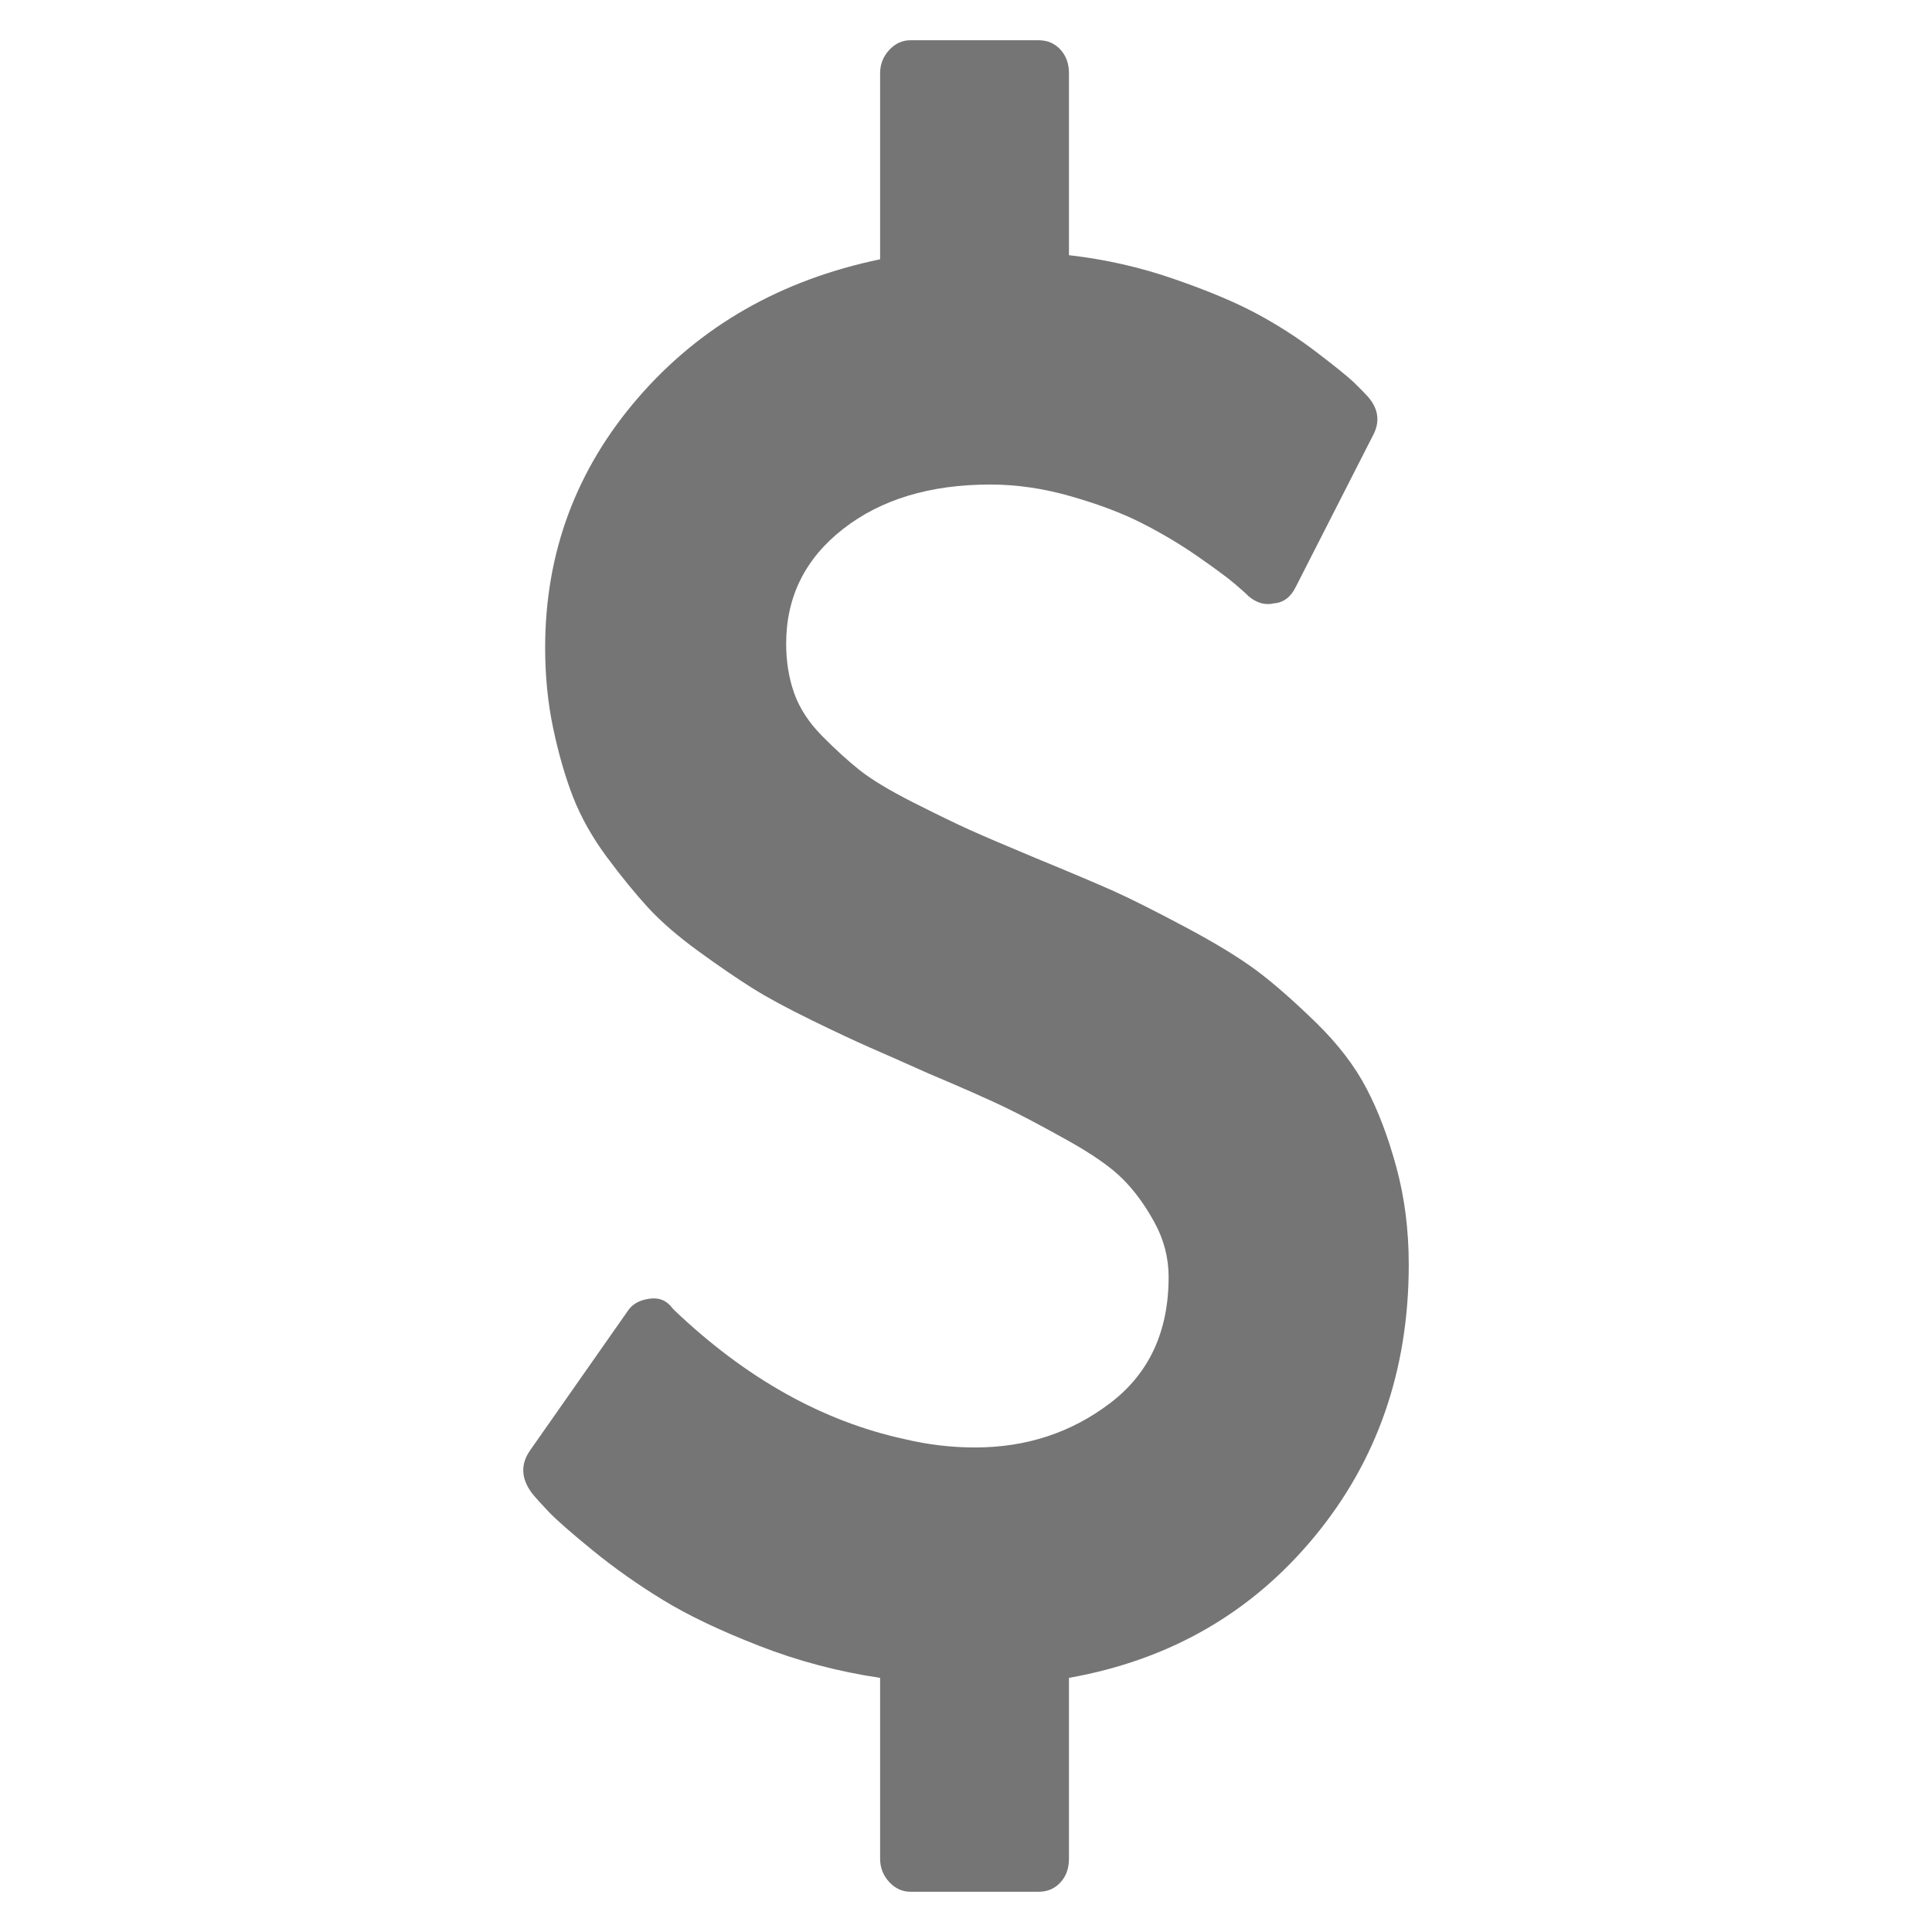
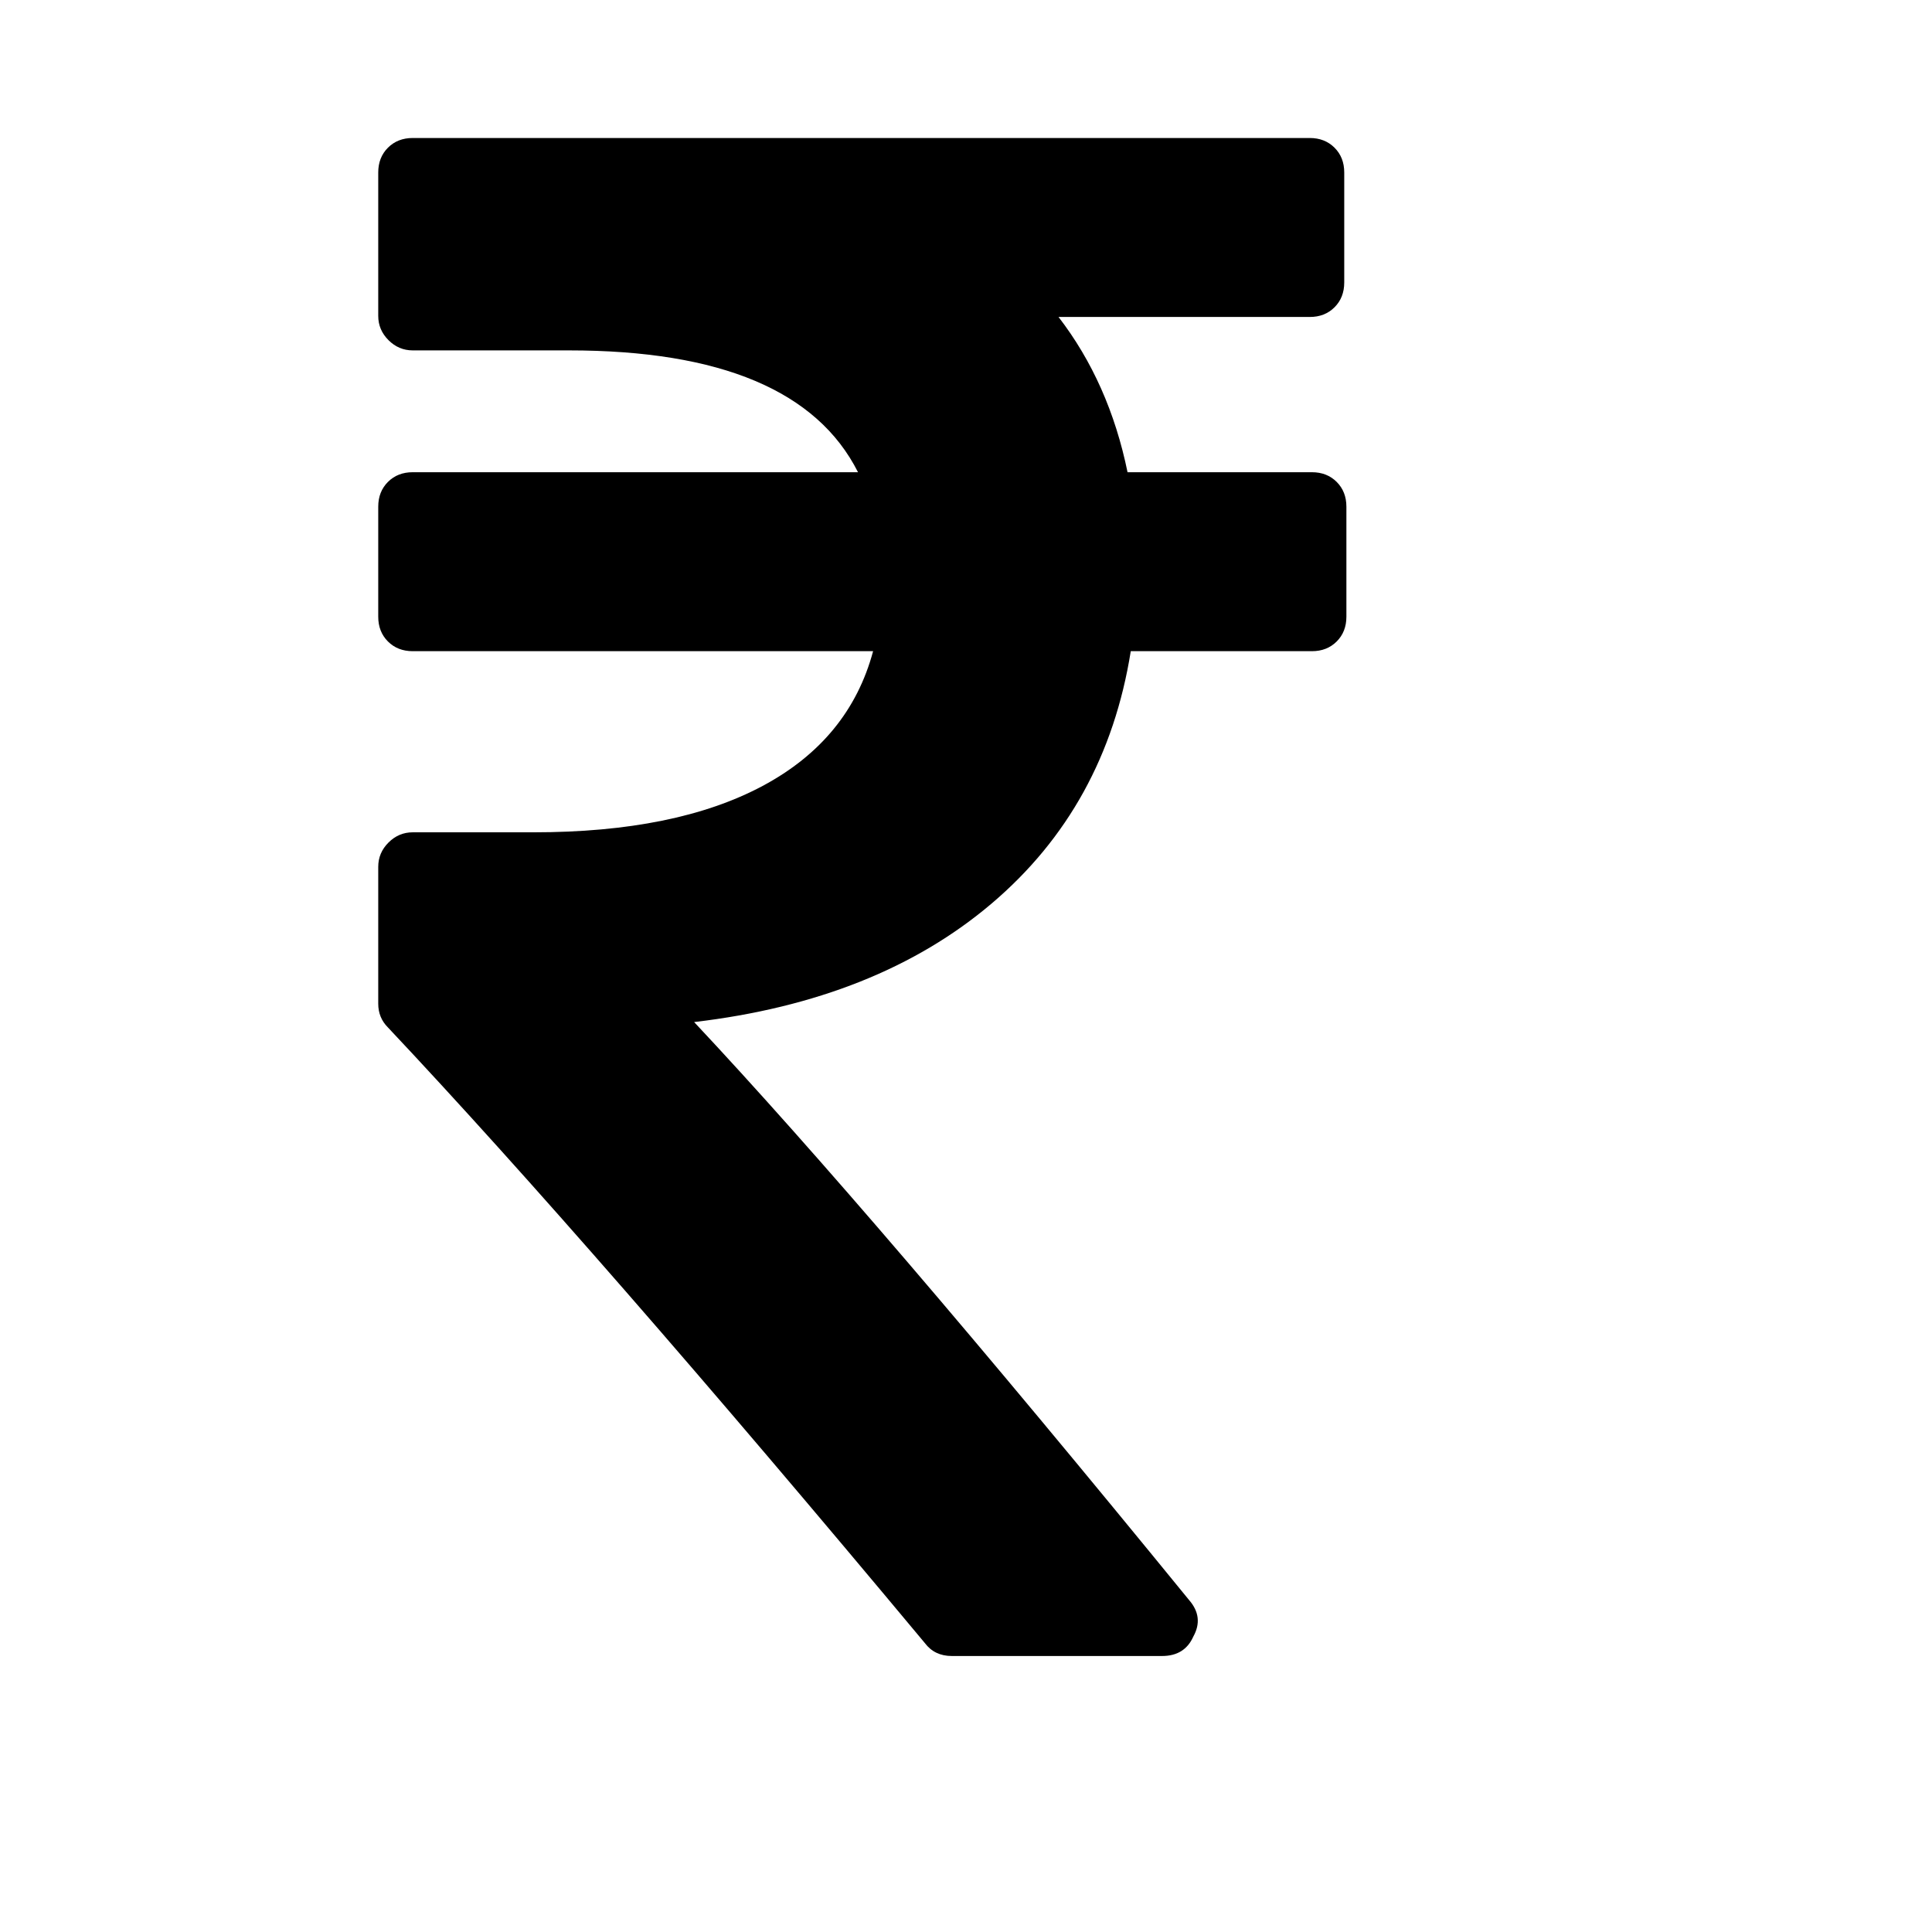
- <svg xmlns="http://www.w3.org/2000/svg" width="24" height="24" viewBox="0 0 24 24" fill="none">
-   <path d="M17.5 15.709C17.5 17.018 17.109 18.146 16.327 19.091C15.545 20.037 14.529 20.621 13.279 20.843V23.089C13.279 23.209 13.244 23.308 13.173 23.384C13.102 23.462 13.012 23.5 12.902 23.5H11.31C11.208 23.5 11.12 23.459 11.045 23.378C10.971 23.297 10.933 23.201 10.933 23.089V20.843C10.415 20.766 9.913 20.634 9.43 20.445C8.947 20.257 8.548 20.067 8.233 19.874C7.919 19.682 7.628 19.476 7.361 19.258C7.094 19.04 6.911 18.88 6.813 18.777C6.715 18.674 6.646 18.597 6.606 18.546C6.473 18.366 6.465 18.191 6.583 18.02L7.797 16.287C7.852 16.201 7.943 16.15 8.068 16.133C8.186 16.116 8.281 16.154 8.351 16.248L8.375 16.274C9.263 17.121 10.218 17.656 11.24 17.878C11.531 17.947 11.821 17.981 12.112 17.981C12.749 17.981 13.309 17.797 13.792 17.429C14.276 17.061 14.517 16.539 14.517 15.863C14.517 15.624 14.458 15.397 14.34 15.183C14.223 14.969 14.091 14.789 13.945 14.644C13.8 14.498 13.57 14.338 13.256 14.163C12.941 13.987 12.682 13.85 12.478 13.752C12.273 13.654 11.959 13.514 11.534 13.335C11.228 13.198 10.986 13.091 10.809 13.014C10.633 12.937 10.391 12.824 10.084 12.674C9.778 12.524 9.532 12.392 9.348 12.276C9.163 12.16 8.941 12.009 8.681 11.82C8.422 11.632 8.212 11.45 8.051 11.275C7.89 11.099 7.719 10.89 7.538 10.646C7.357 10.402 7.218 10.154 7.119 9.902C7.021 9.649 6.939 9.365 6.872 9.048C6.805 8.731 6.772 8.398 6.772 8.047C6.772 6.866 7.157 5.831 7.927 4.941C8.697 4.051 9.699 3.478 10.933 3.221V0.911C10.933 0.799 10.971 0.703 11.045 0.622C11.12 0.541 11.208 0.5 11.31 0.5H12.902C13.012 0.5 13.102 0.539 13.173 0.616C13.244 0.693 13.279 0.791 13.279 0.911V3.17C13.727 3.221 14.162 3.319 14.582 3.465C15.003 3.61 15.345 3.754 15.608 3.895C15.871 4.036 16.121 4.196 16.356 4.376C16.592 4.556 16.745 4.68 16.816 4.748C16.887 4.817 16.946 4.877 16.993 4.928C17.127 5.082 17.146 5.245 17.052 5.416L16.097 7.29C16.034 7.418 15.944 7.486 15.826 7.495C15.716 7.521 15.61 7.491 15.508 7.405C15.484 7.379 15.427 7.328 15.337 7.251C15.246 7.174 15.093 7.061 14.877 6.911C14.661 6.761 14.431 6.624 14.187 6.5C13.944 6.376 13.651 6.265 13.309 6.167C12.967 6.068 12.631 6.019 12.301 6.019C11.554 6.019 10.945 6.203 10.473 6.571C10.002 6.939 9.766 7.414 9.766 7.996C9.766 8.218 9.799 8.423 9.866 8.612C9.933 8.8 10.049 8.977 10.214 9.144C10.379 9.311 10.534 9.452 10.68 9.568C10.825 9.683 11.045 9.816 11.34 9.966C11.635 10.115 11.873 10.231 12.053 10.312C12.234 10.393 12.509 10.511 12.879 10.665C13.295 10.836 13.613 10.971 13.834 11.069C14.053 11.168 14.352 11.318 14.729 11.519C15.107 11.72 15.403 11.902 15.62 12.064C15.836 12.227 16.079 12.441 16.351 12.706C16.622 12.971 16.83 13.243 16.975 13.521C17.121 13.799 17.245 14.126 17.347 14.503C17.449 14.879 17.5 15.281 17.5 15.709Z" fill="#757575" />
+ <svg xmlns="http://www.w3.org/2000/svg" class="svg-icon" style="width: 1em; height: 1em;vertical-align: middle;fill: currentColor;overflow: hidden;" viewBox="0 0 1024 1024" version="1.1">
+   <path d="M713.617 268.571v58.286q0 8-5.143 13.143t-13.143 5.143H599.331q-13.143 82.286-73.714 133.714T367.903 541.714q95.429 101.714 262.286 306.286 8 9.143 2.286 19.429-4.571 10.286-16.571 10.286H504.474q-9.143 0-14.286-6.857Q315.331 661.143 205.617 544.571q-5.143-5.143-5.143-12.571V459.429q0-7.429 5.429-12.857T218.76 441.143h64q75.429 0 121.429-24.571T462.76 345.143H218.76q-8 0-13.143-5.143t-5.143-13.143V268.571q0-8 5.143-13.143t13.143-5.143h236q-32.571-64.571-153.143-64.571H218.76q-7.429 0-12.857-5.429T200.474 167.429V91.429q0-8 5.143-13.143t13.143-5.143h475.429q8 0 13.143 5.143t5.143 13.143v58.286q0 8-5.143 13.143t-13.143 5.143H561.046q26.857 34.857 36.571 82.286h97.714q8 0 13.143 5.143t5.143 13.143z" />
</svg>
